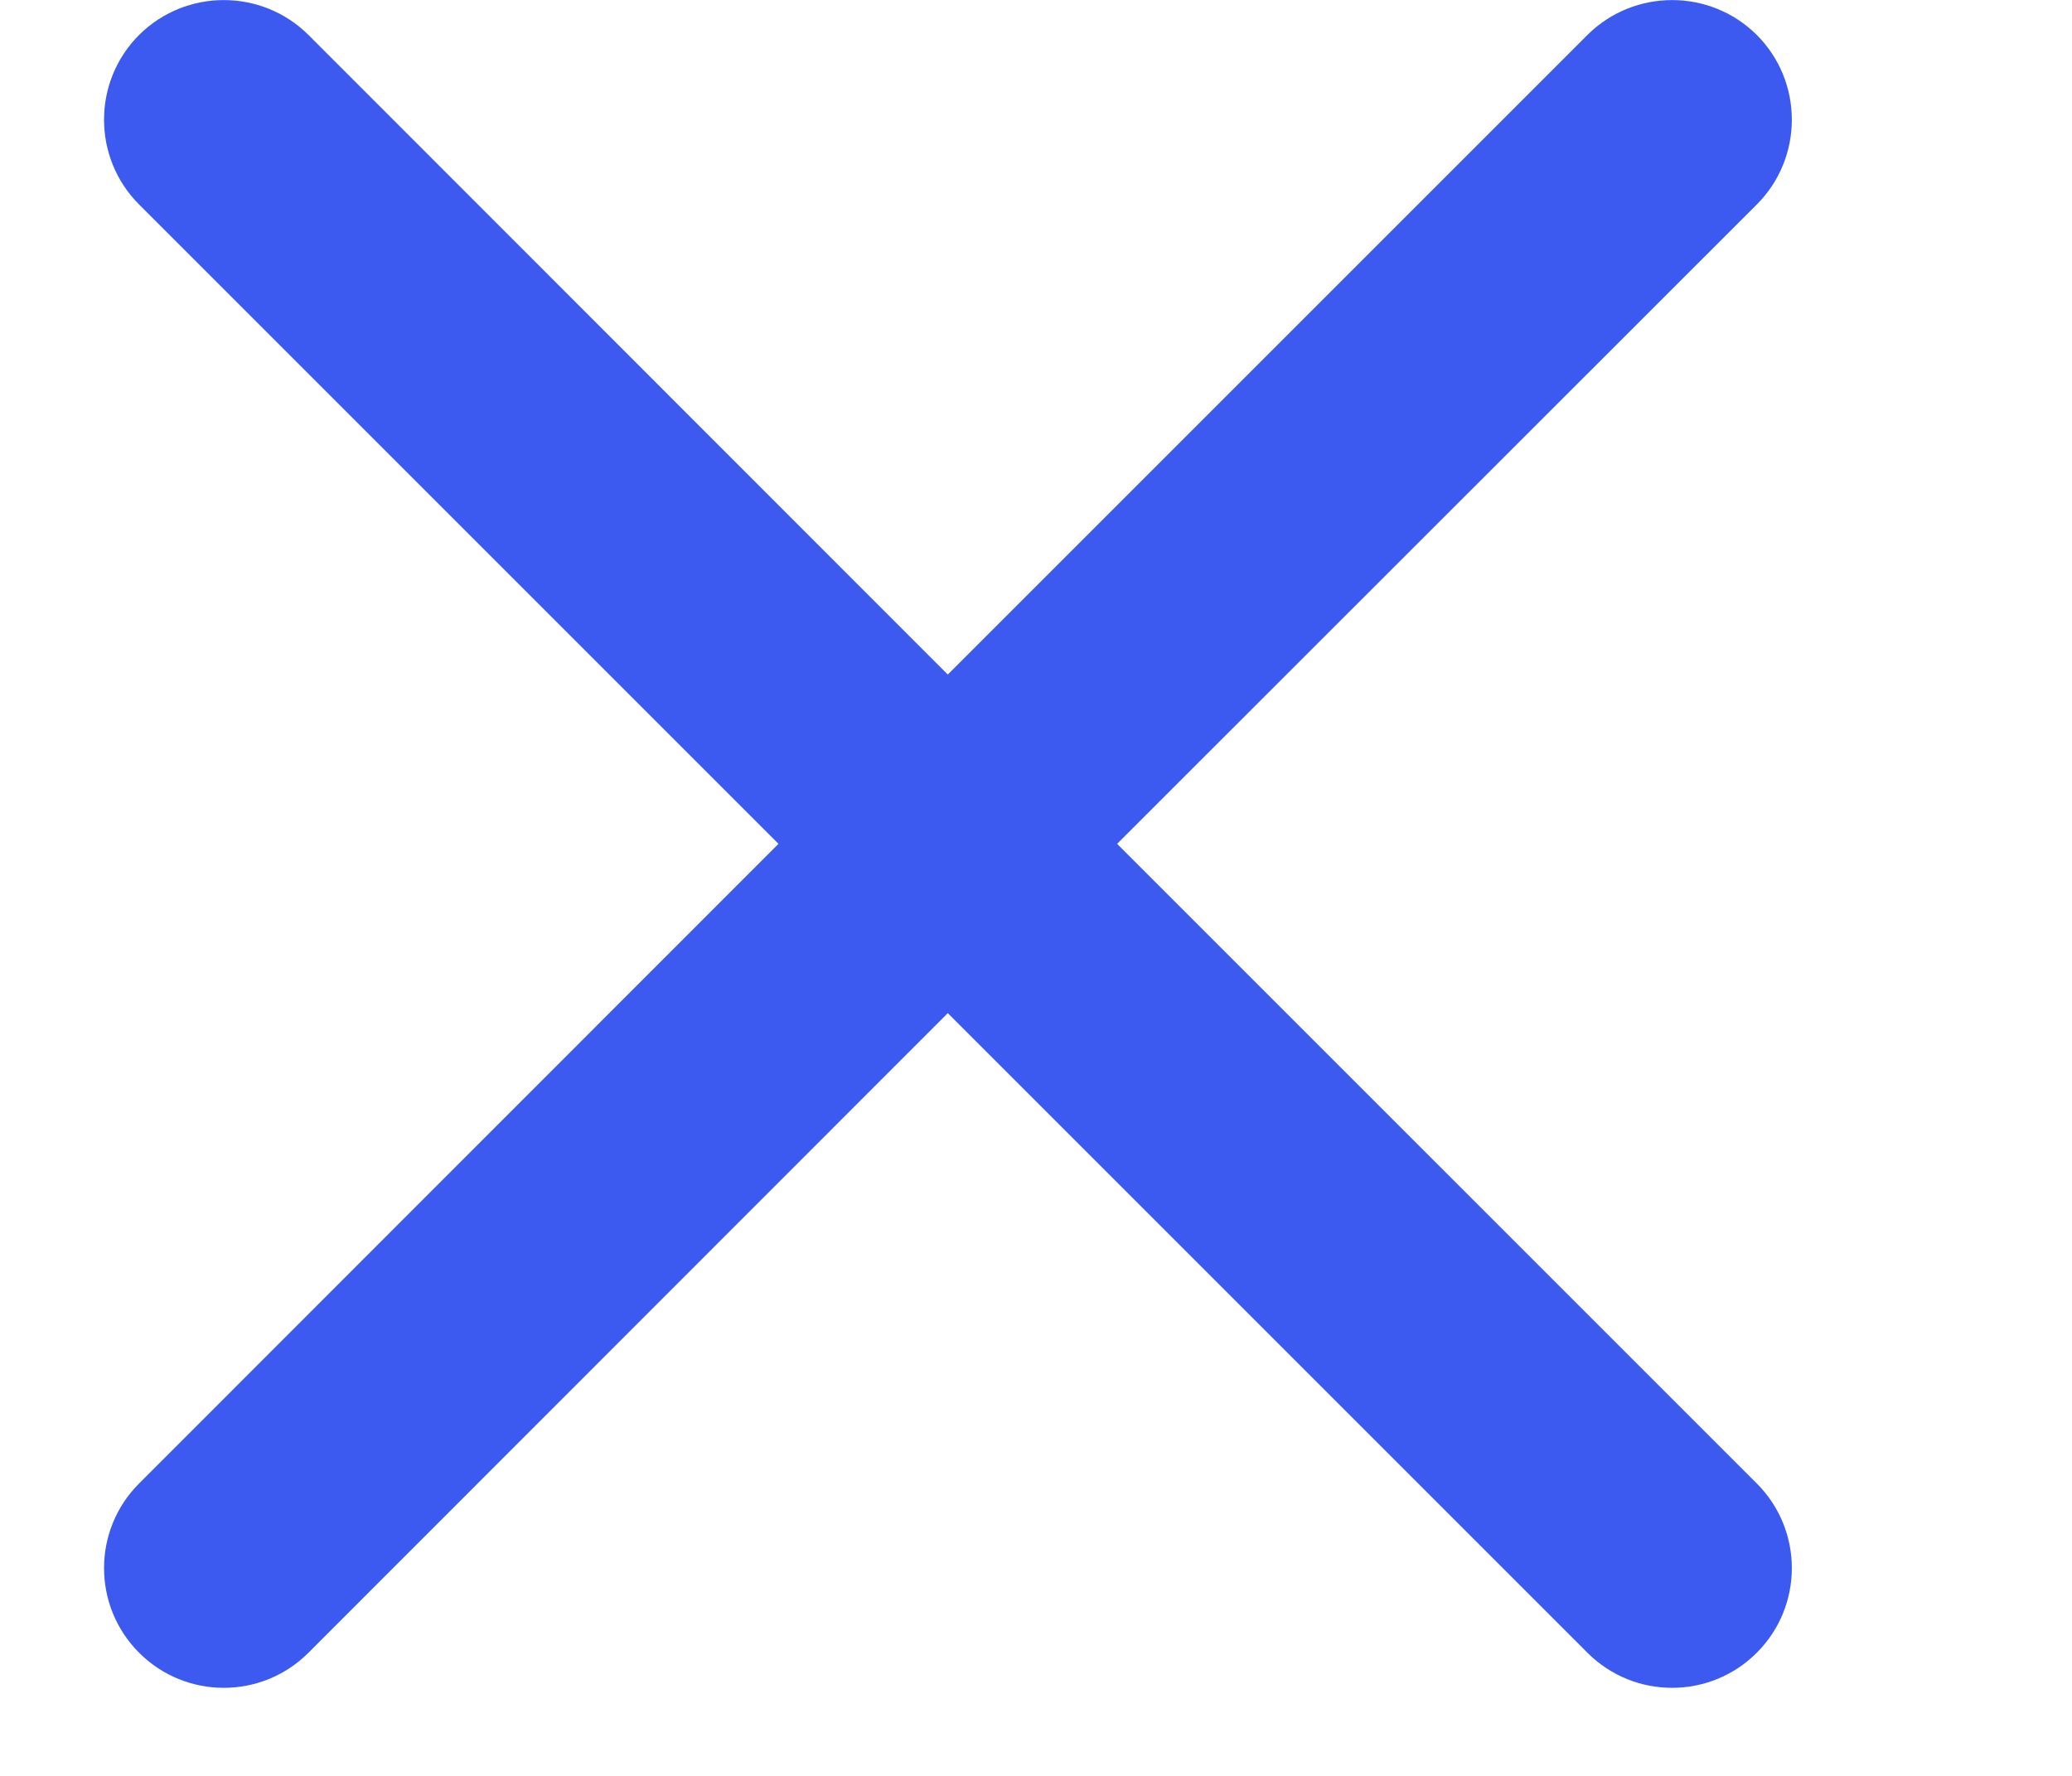
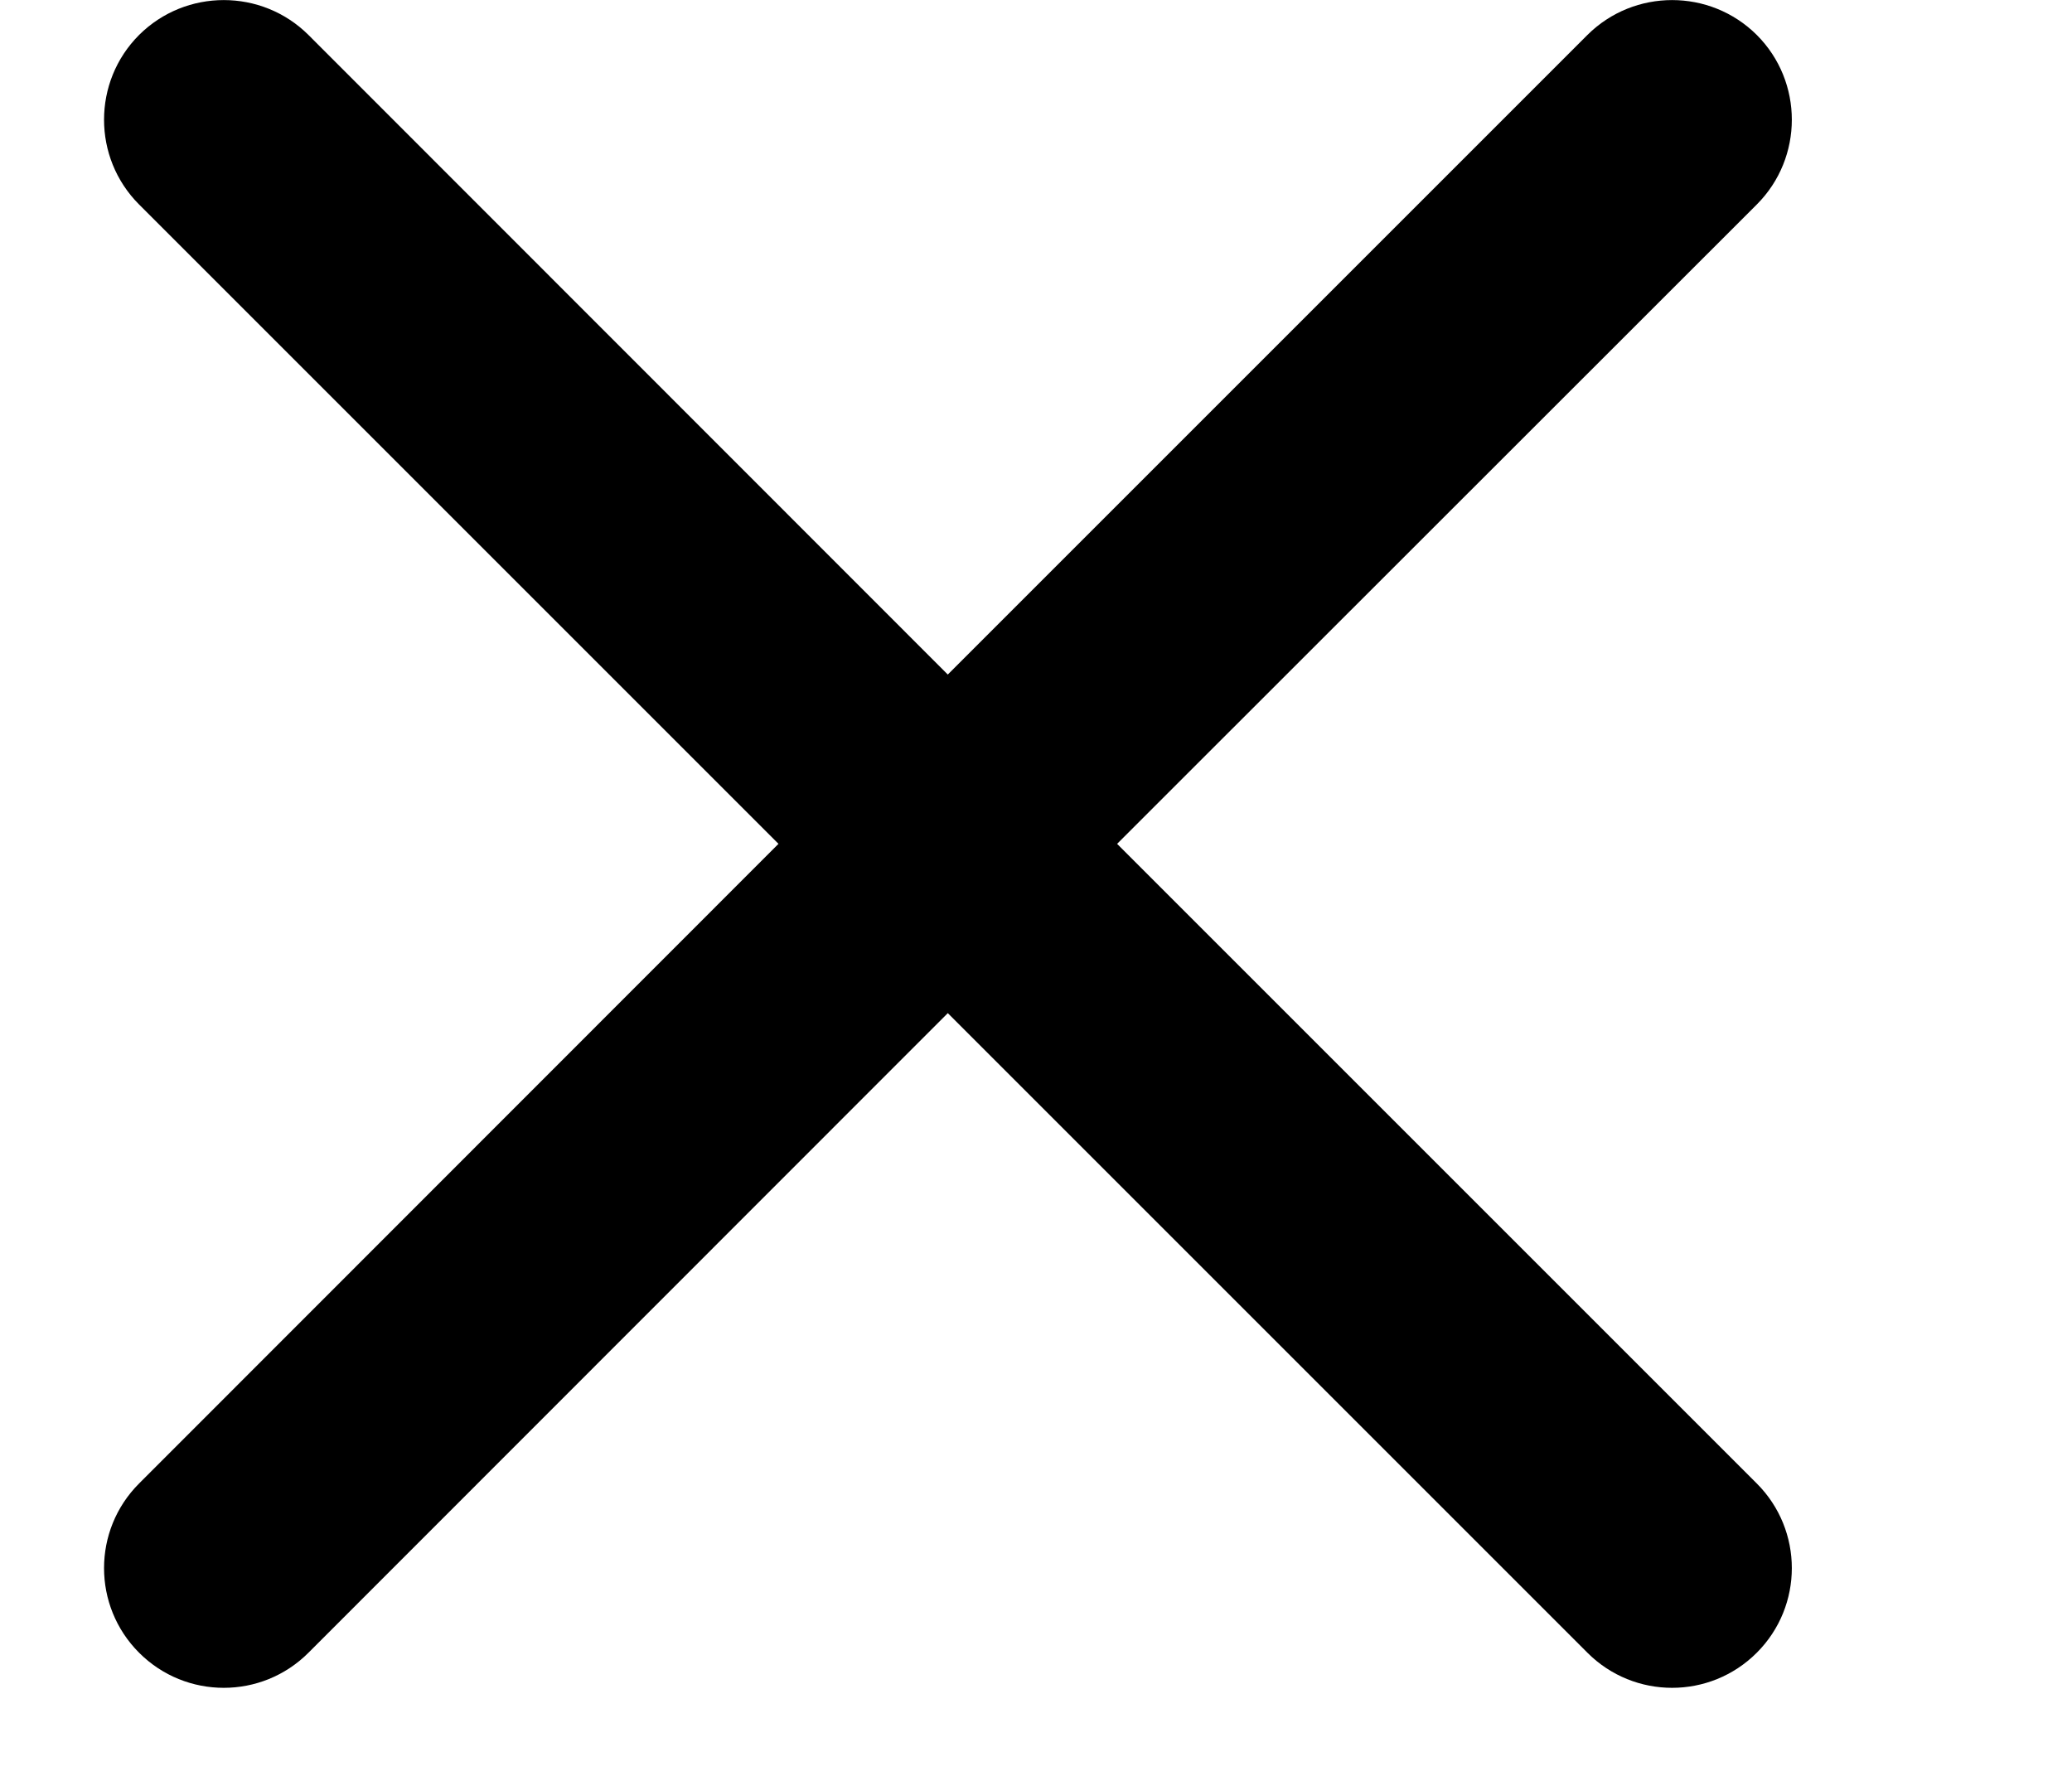
- <svg xmlns="http://www.w3.org/2000/svg" width="7" height="6" viewBox="0 0 7 6" fill="none">
-   <path fill-rule="evenodd" clip-rule="evenodd" d="M3.202 2.279L5.363 0.118C5.521 -0.039 5.777 -0.039 5.935 0.118C6.093 0.276 6.093 0.533 5.935 0.691L3.774 2.851L5.935 5.012C6.093 5.17 6.093 5.426 5.935 5.584C5.777 5.742 5.521 5.742 5.363 5.584L3.202 3.423L1.042 5.584C0.884 5.742 0.628 5.742 0.47 5.584C0.312 5.426 0.312 5.17 0.47 5.012L2.63 2.851L0.47 0.691C0.312 0.533 0.312 0.276 0.47 0.118C0.628 -0.039 0.884 -0.039 1.042 0.118L3.202 2.279Z" fill="#3C59F0" />
+ <svg xmlns="http://www.w3.org/2000/svg" width="7" height="6" viewBox="0 0 7 6">
+   <path fill-rule="evenodd" clip-rule="evenodd" d="M3.202 2.279L5.363 0.118C5.521 -0.039 5.777 -0.039 5.935 0.118C6.093 0.276 6.093 0.533 5.935 0.691L3.774 2.851L5.935 5.012C6.093 5.17 6.093 5.426 5.935 5.584C5.777 5.742 5.521 5.742 5.363 5.584L3.202 3.423L1.042 5.584C0.884 5.742 0.628 5.742 0.47 5.584C0.312 5.426 0.312 5.17 0.47 5.012L2.63 2.851L0.47 0.691C0.312 0.533 0.312 0.276 0.47 0.118C0.628 -0.039 0.884 -0.039 1.042 0.118L3.202 2.279Z" fill="currentcolor" />
</svg>
